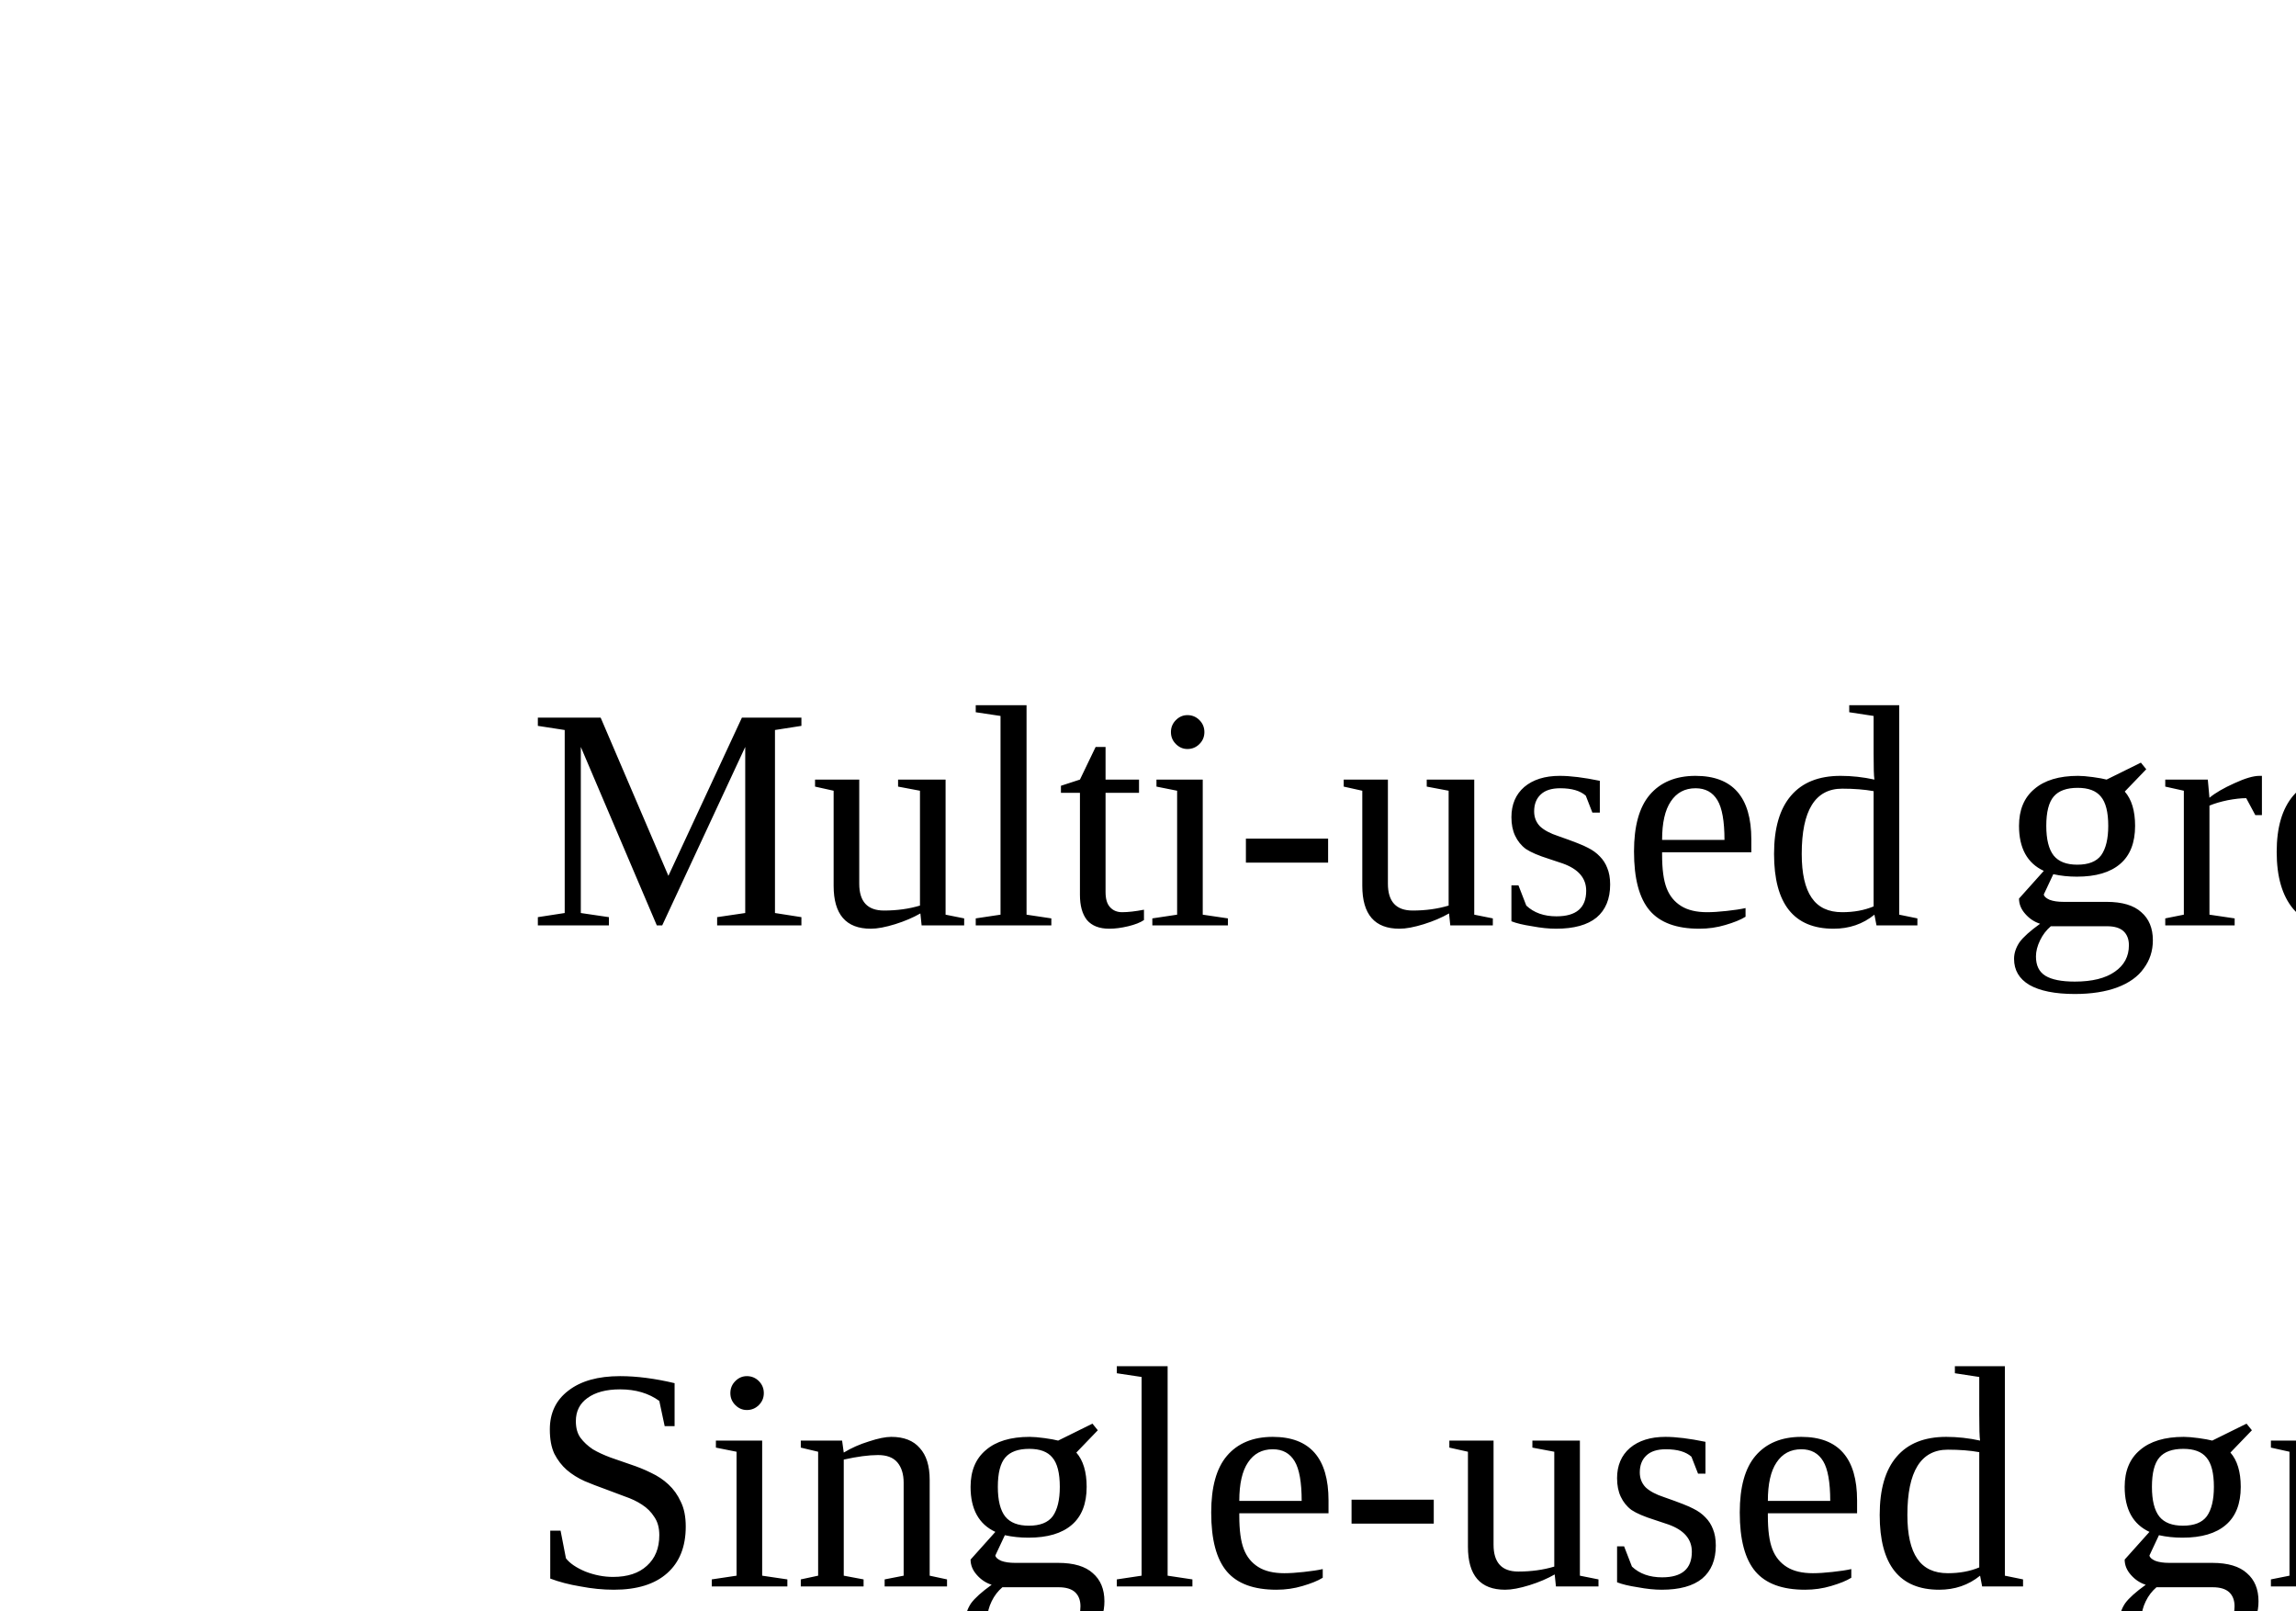
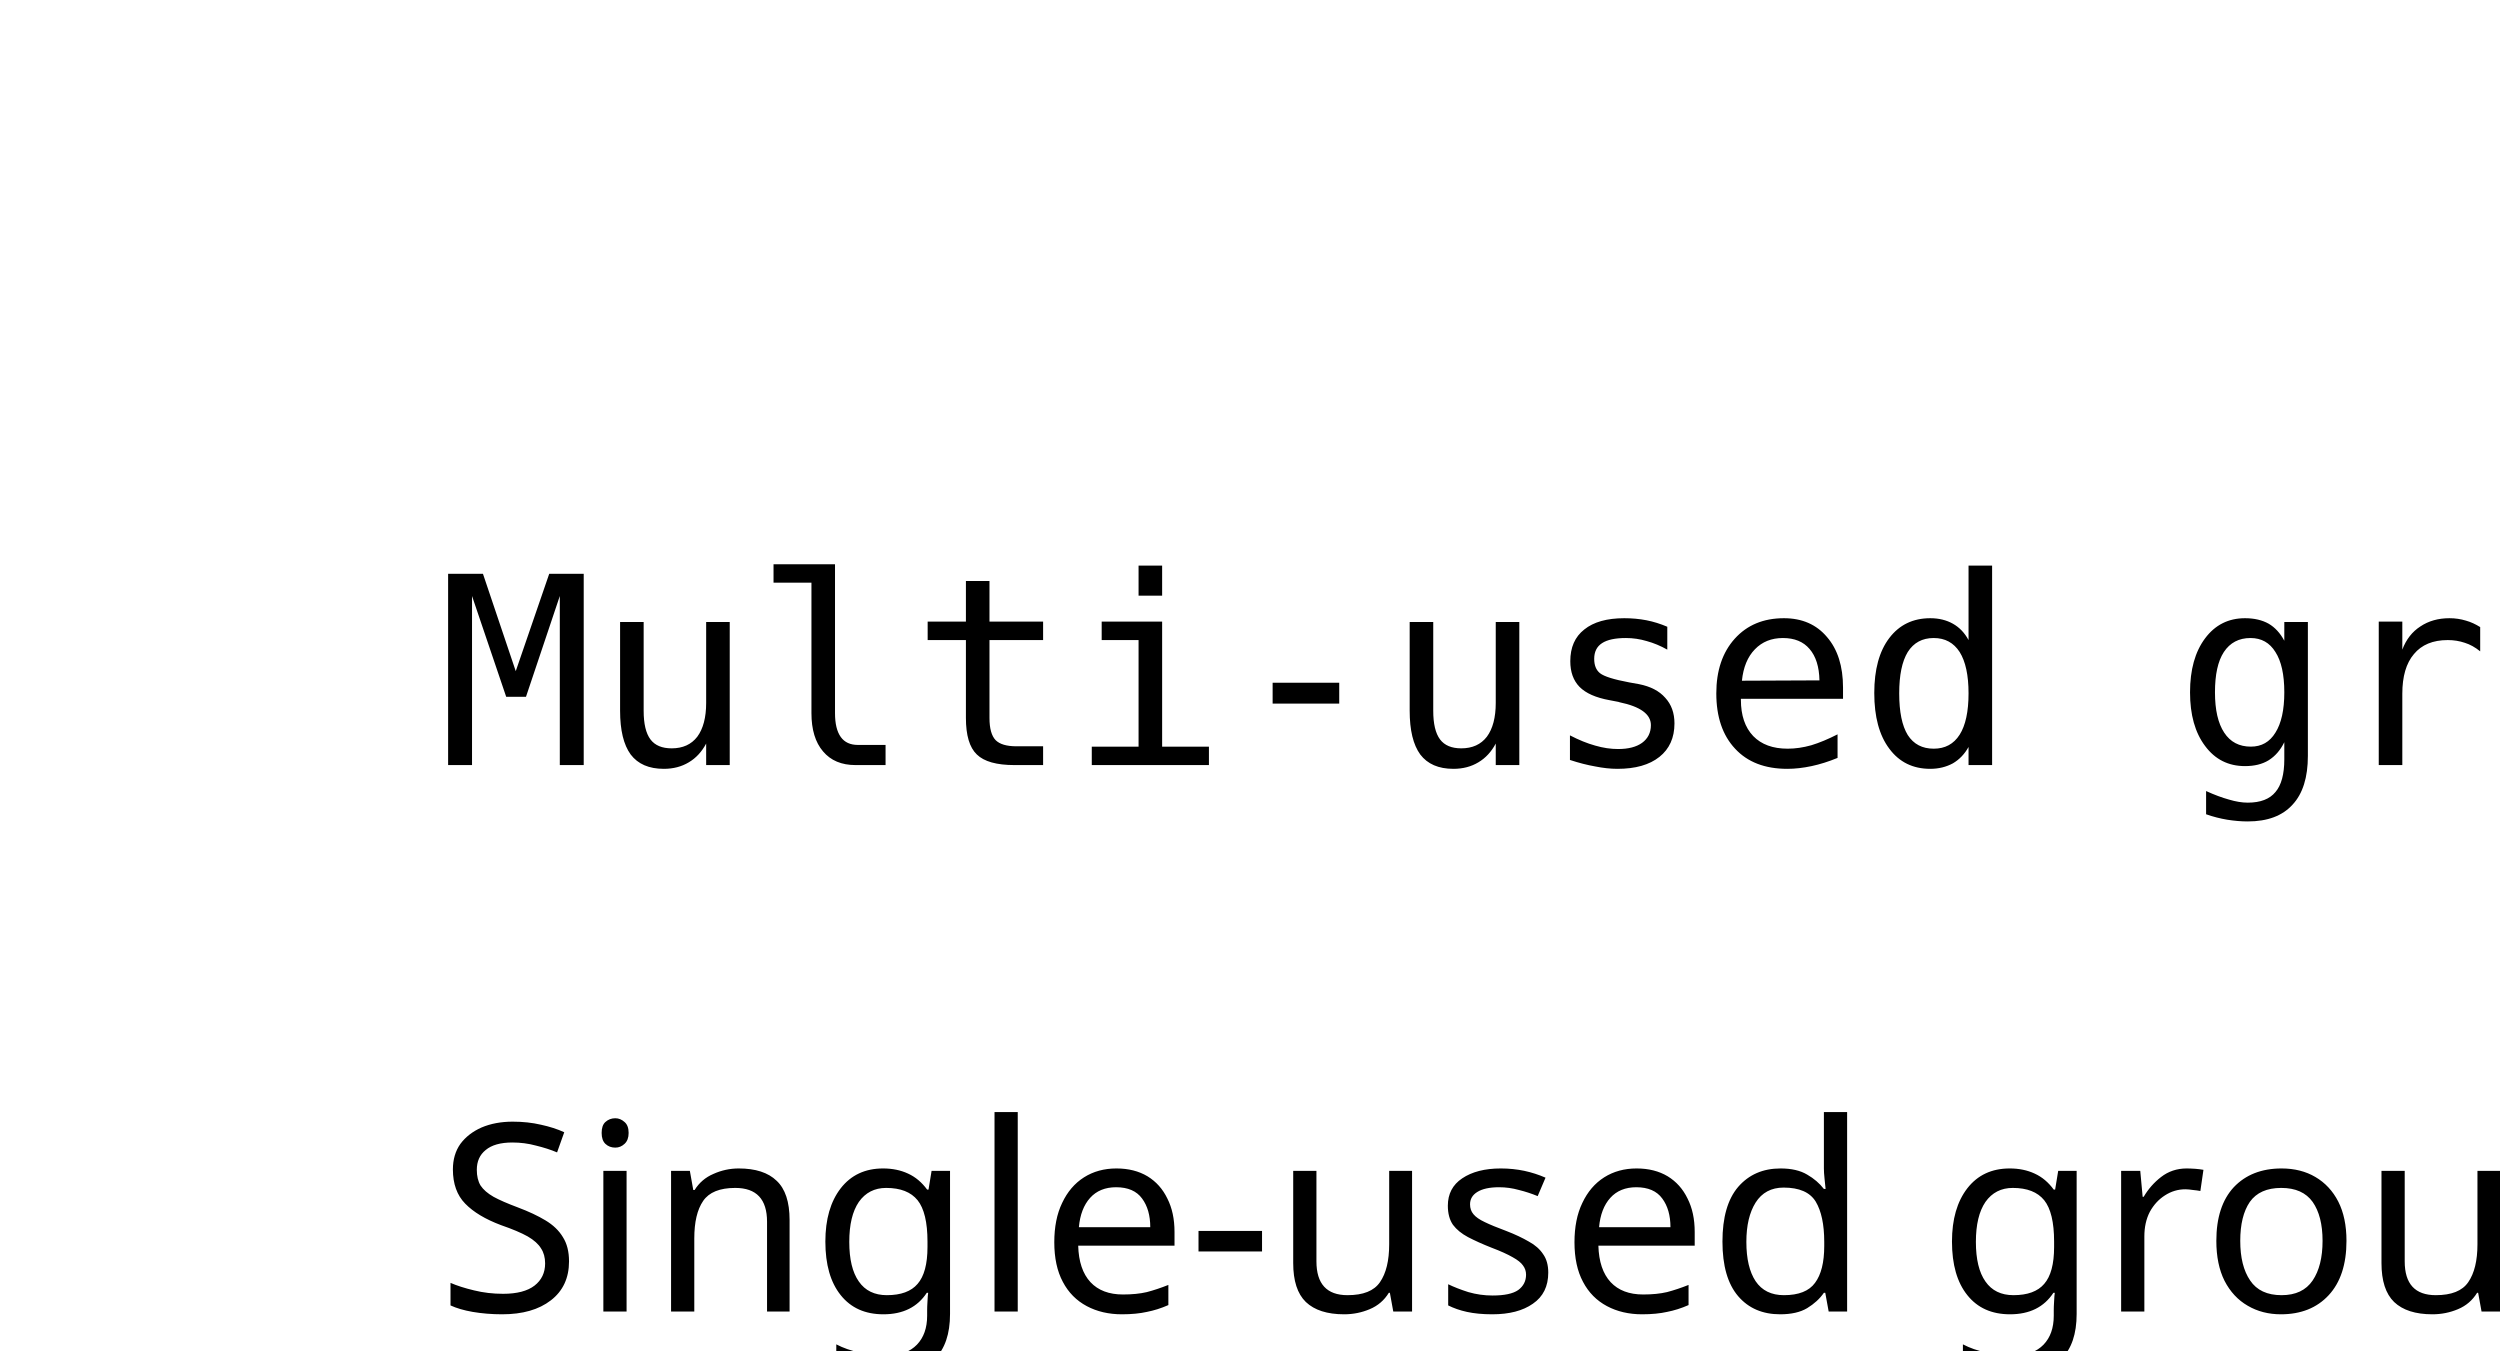
<svg xmlns="http://www.w3.org/2000/svg" xmlns:xlink="http://www.w3.org/1999/xlink">
  <defs>
    <g id="single_used_defs_group">
-       <text x="20" y="35">Single-used group</text>
+       <text x="20" y="35" font-family="thss00">Single-used group</text>
    </g>
    <g id="multi_used_defs_group">
-       <text x="20" y="35">Multi-used group</text>
+       <text x="20" y="35" font-family="monospace">Multi-used group</text>
    </g>
    <g id="unused_defs_group">
      <text x="20" y="35">Unused group</text>
    </g>
    <clipPath id="clip_path_ellipse">
      <ellipse cx="58" cy="86" rx="52" ry="21" />
    </clipPath>
    <clipPath id="clip_path_rect">
      <rect width="230" height="140" x="5" y="4" />
    </clipPath>
  </defs>
  <g clip-path="url(#clip_path_rect)">
    <use xlink:href="#multi_used_defs_group" />
  </g>
  <g id="trivial_group">
    <g clip-path="url(#clip_path_rect)">
      <use y="25" xlink:href="#single_used_defs_group" id="single_user" />
    </g>
  </g>
  <g clip-path="url(#clip_path_ellipse)">
    <use y="50" xlink:href="#multi_used_defs_group" />
  </g>
</svg>
